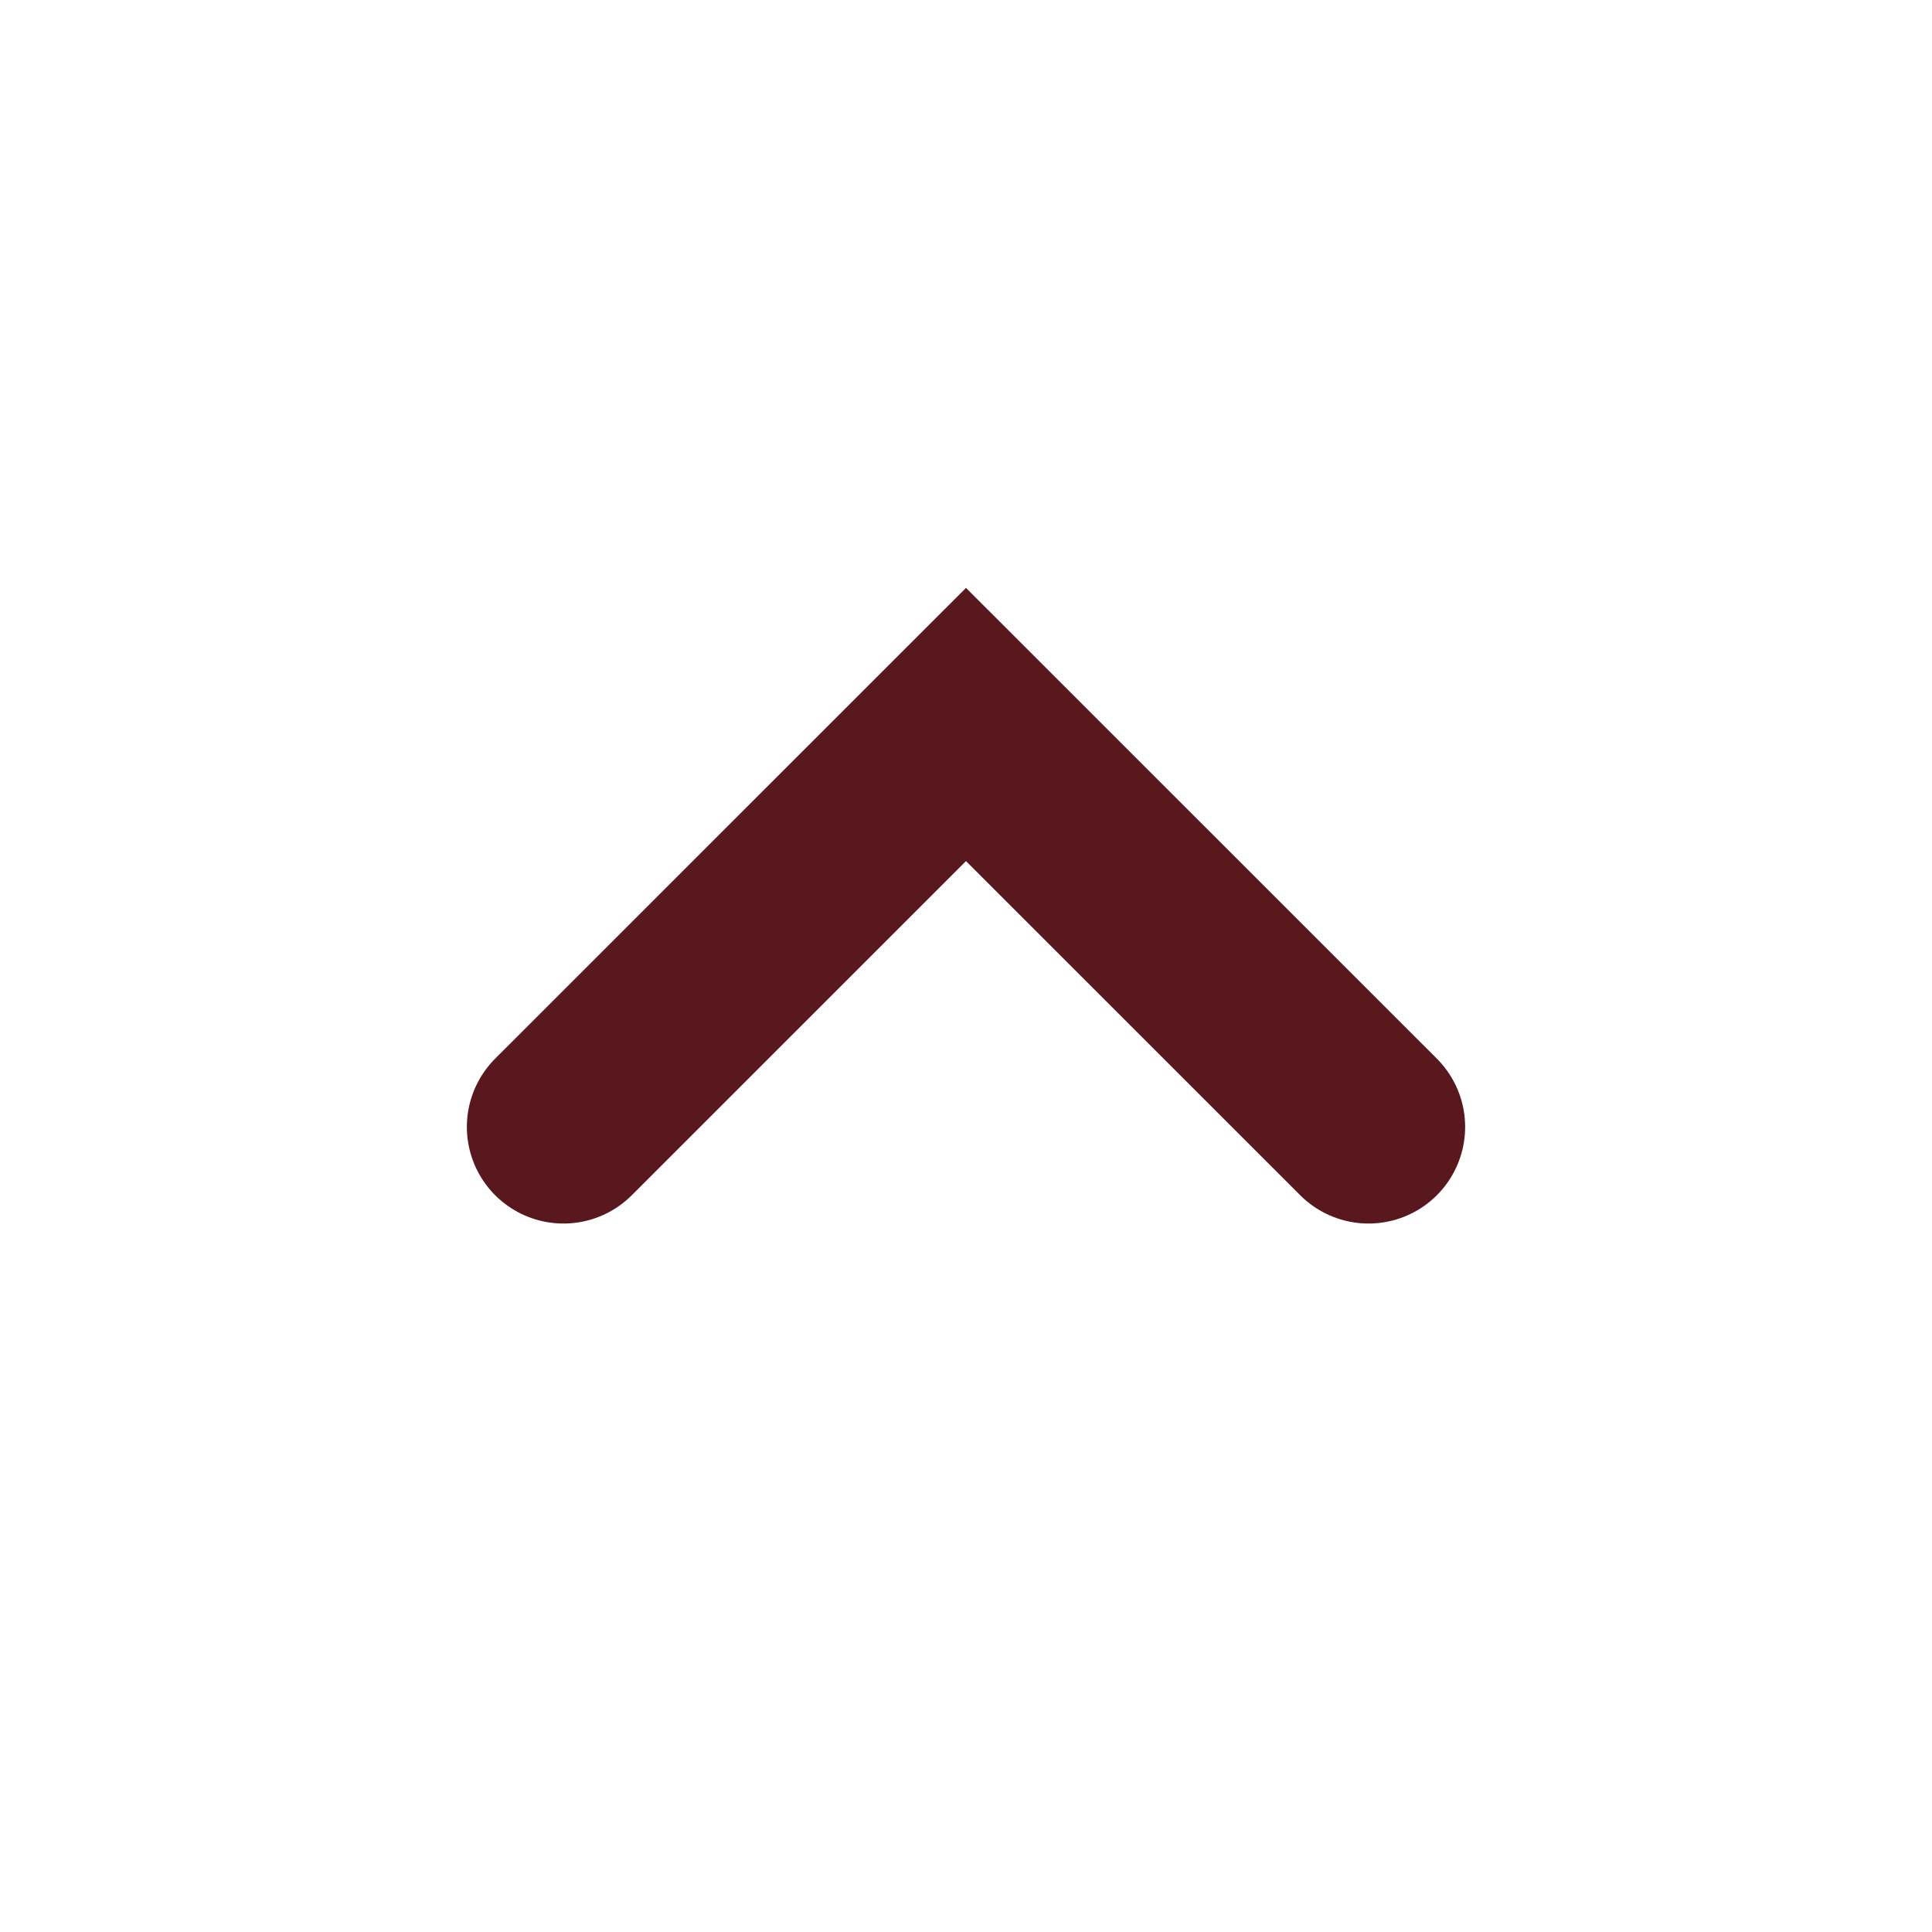
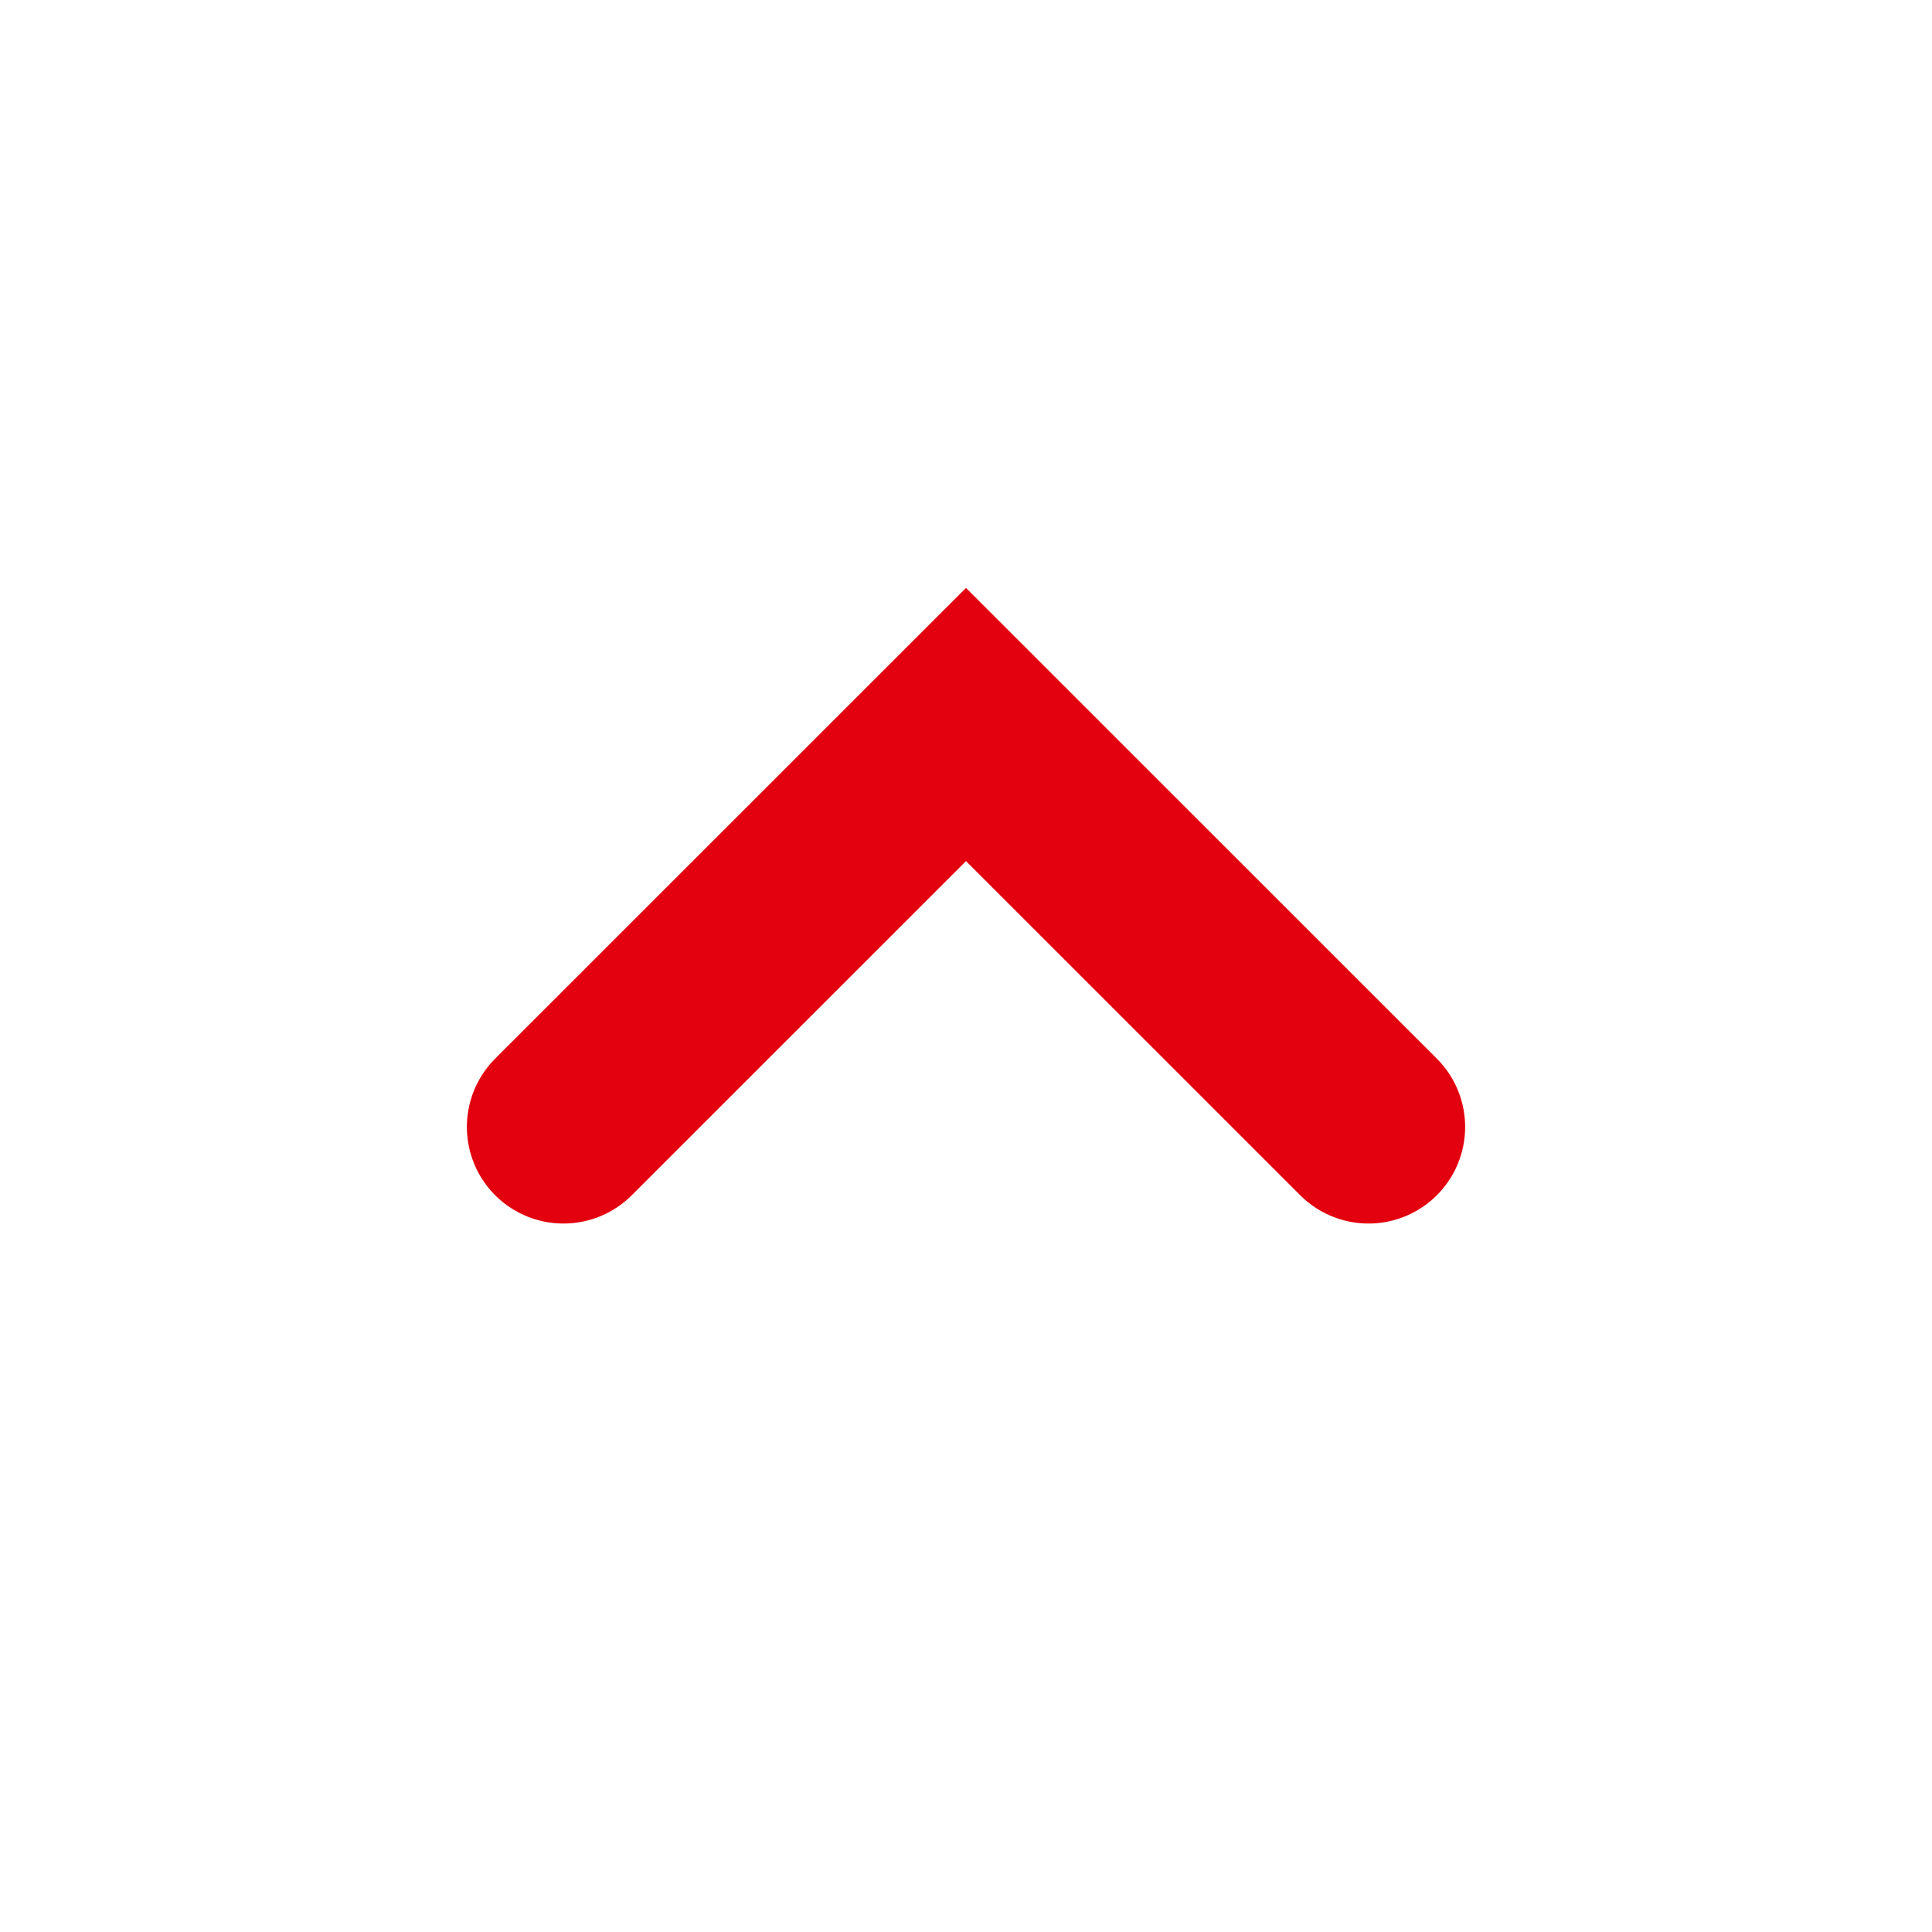
<svg xmlns="http://www.w3.org/2000/svg" width="20" height="20" viewBox="0 0 20 20" fill="none">
-   <path d="M14.167 11.666L10 7.5L5.833 11.666" stroke="#58181D" stroke-width="2" stroke-linecap="round" />
+   <path d="M14.167 11.666L10 7.5L5.833 11.666" stroke="#E3000F" stroke-width="2" stroke-linecap="round" />
</svg>
